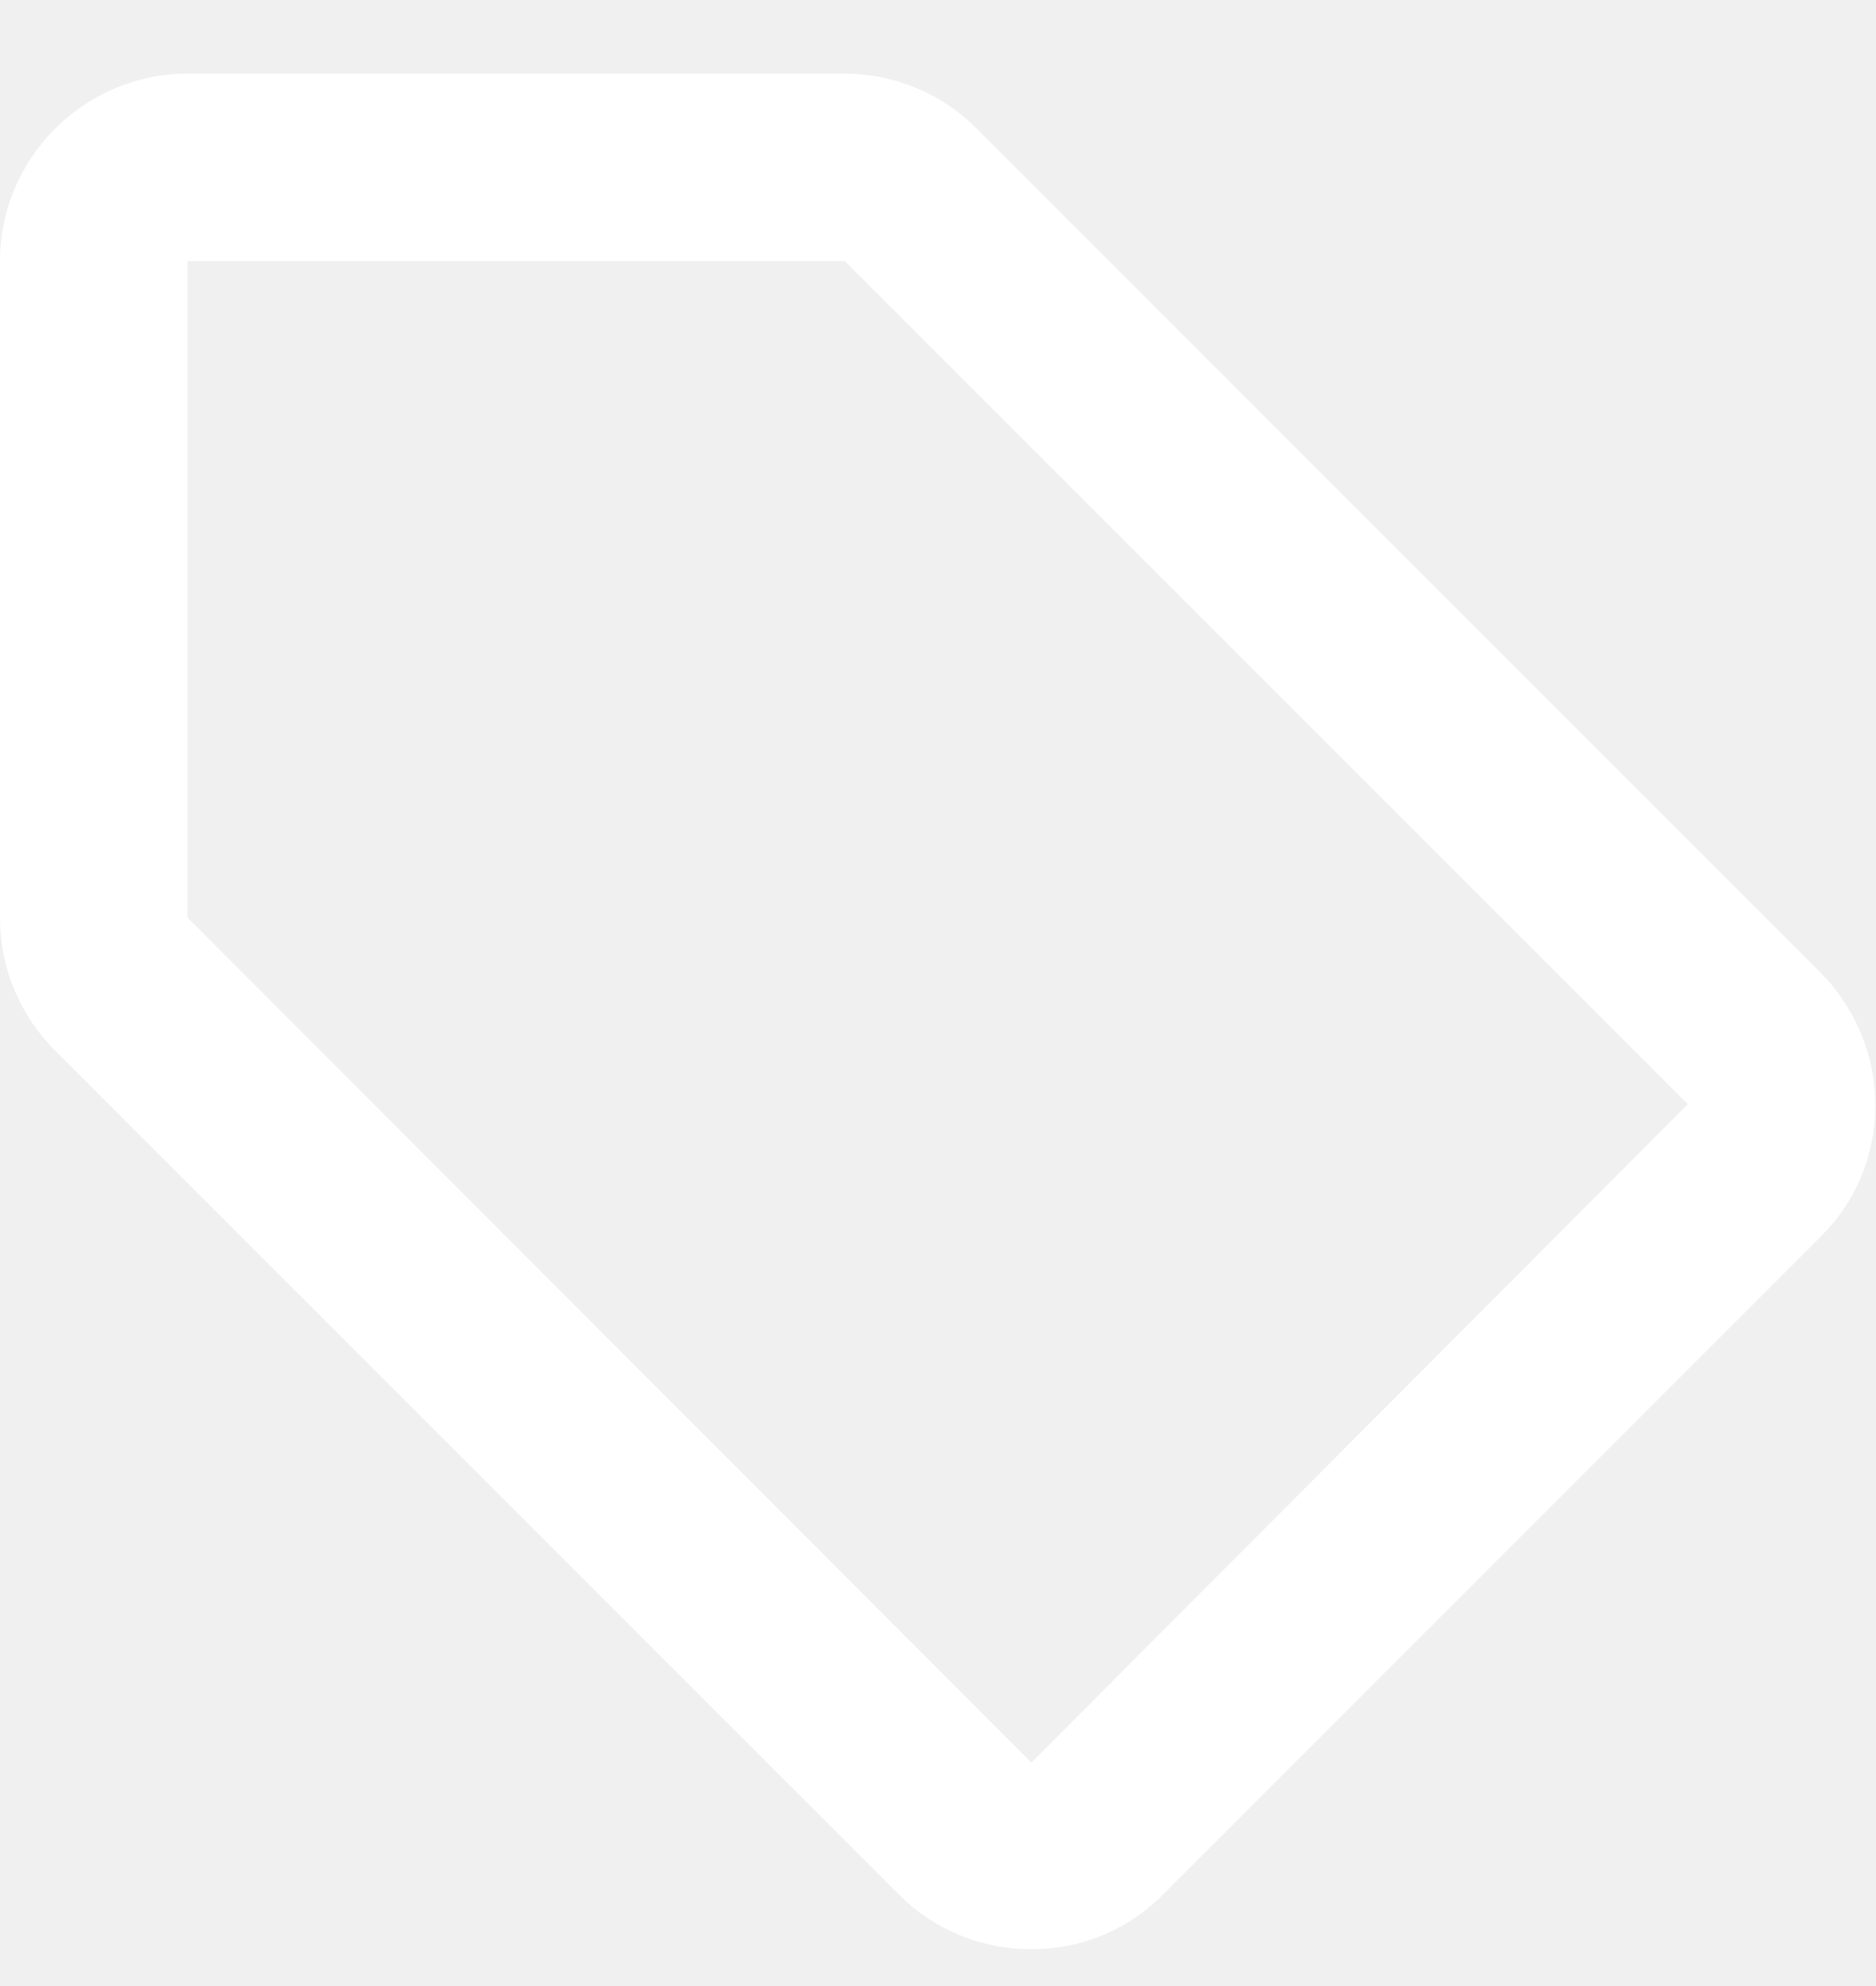
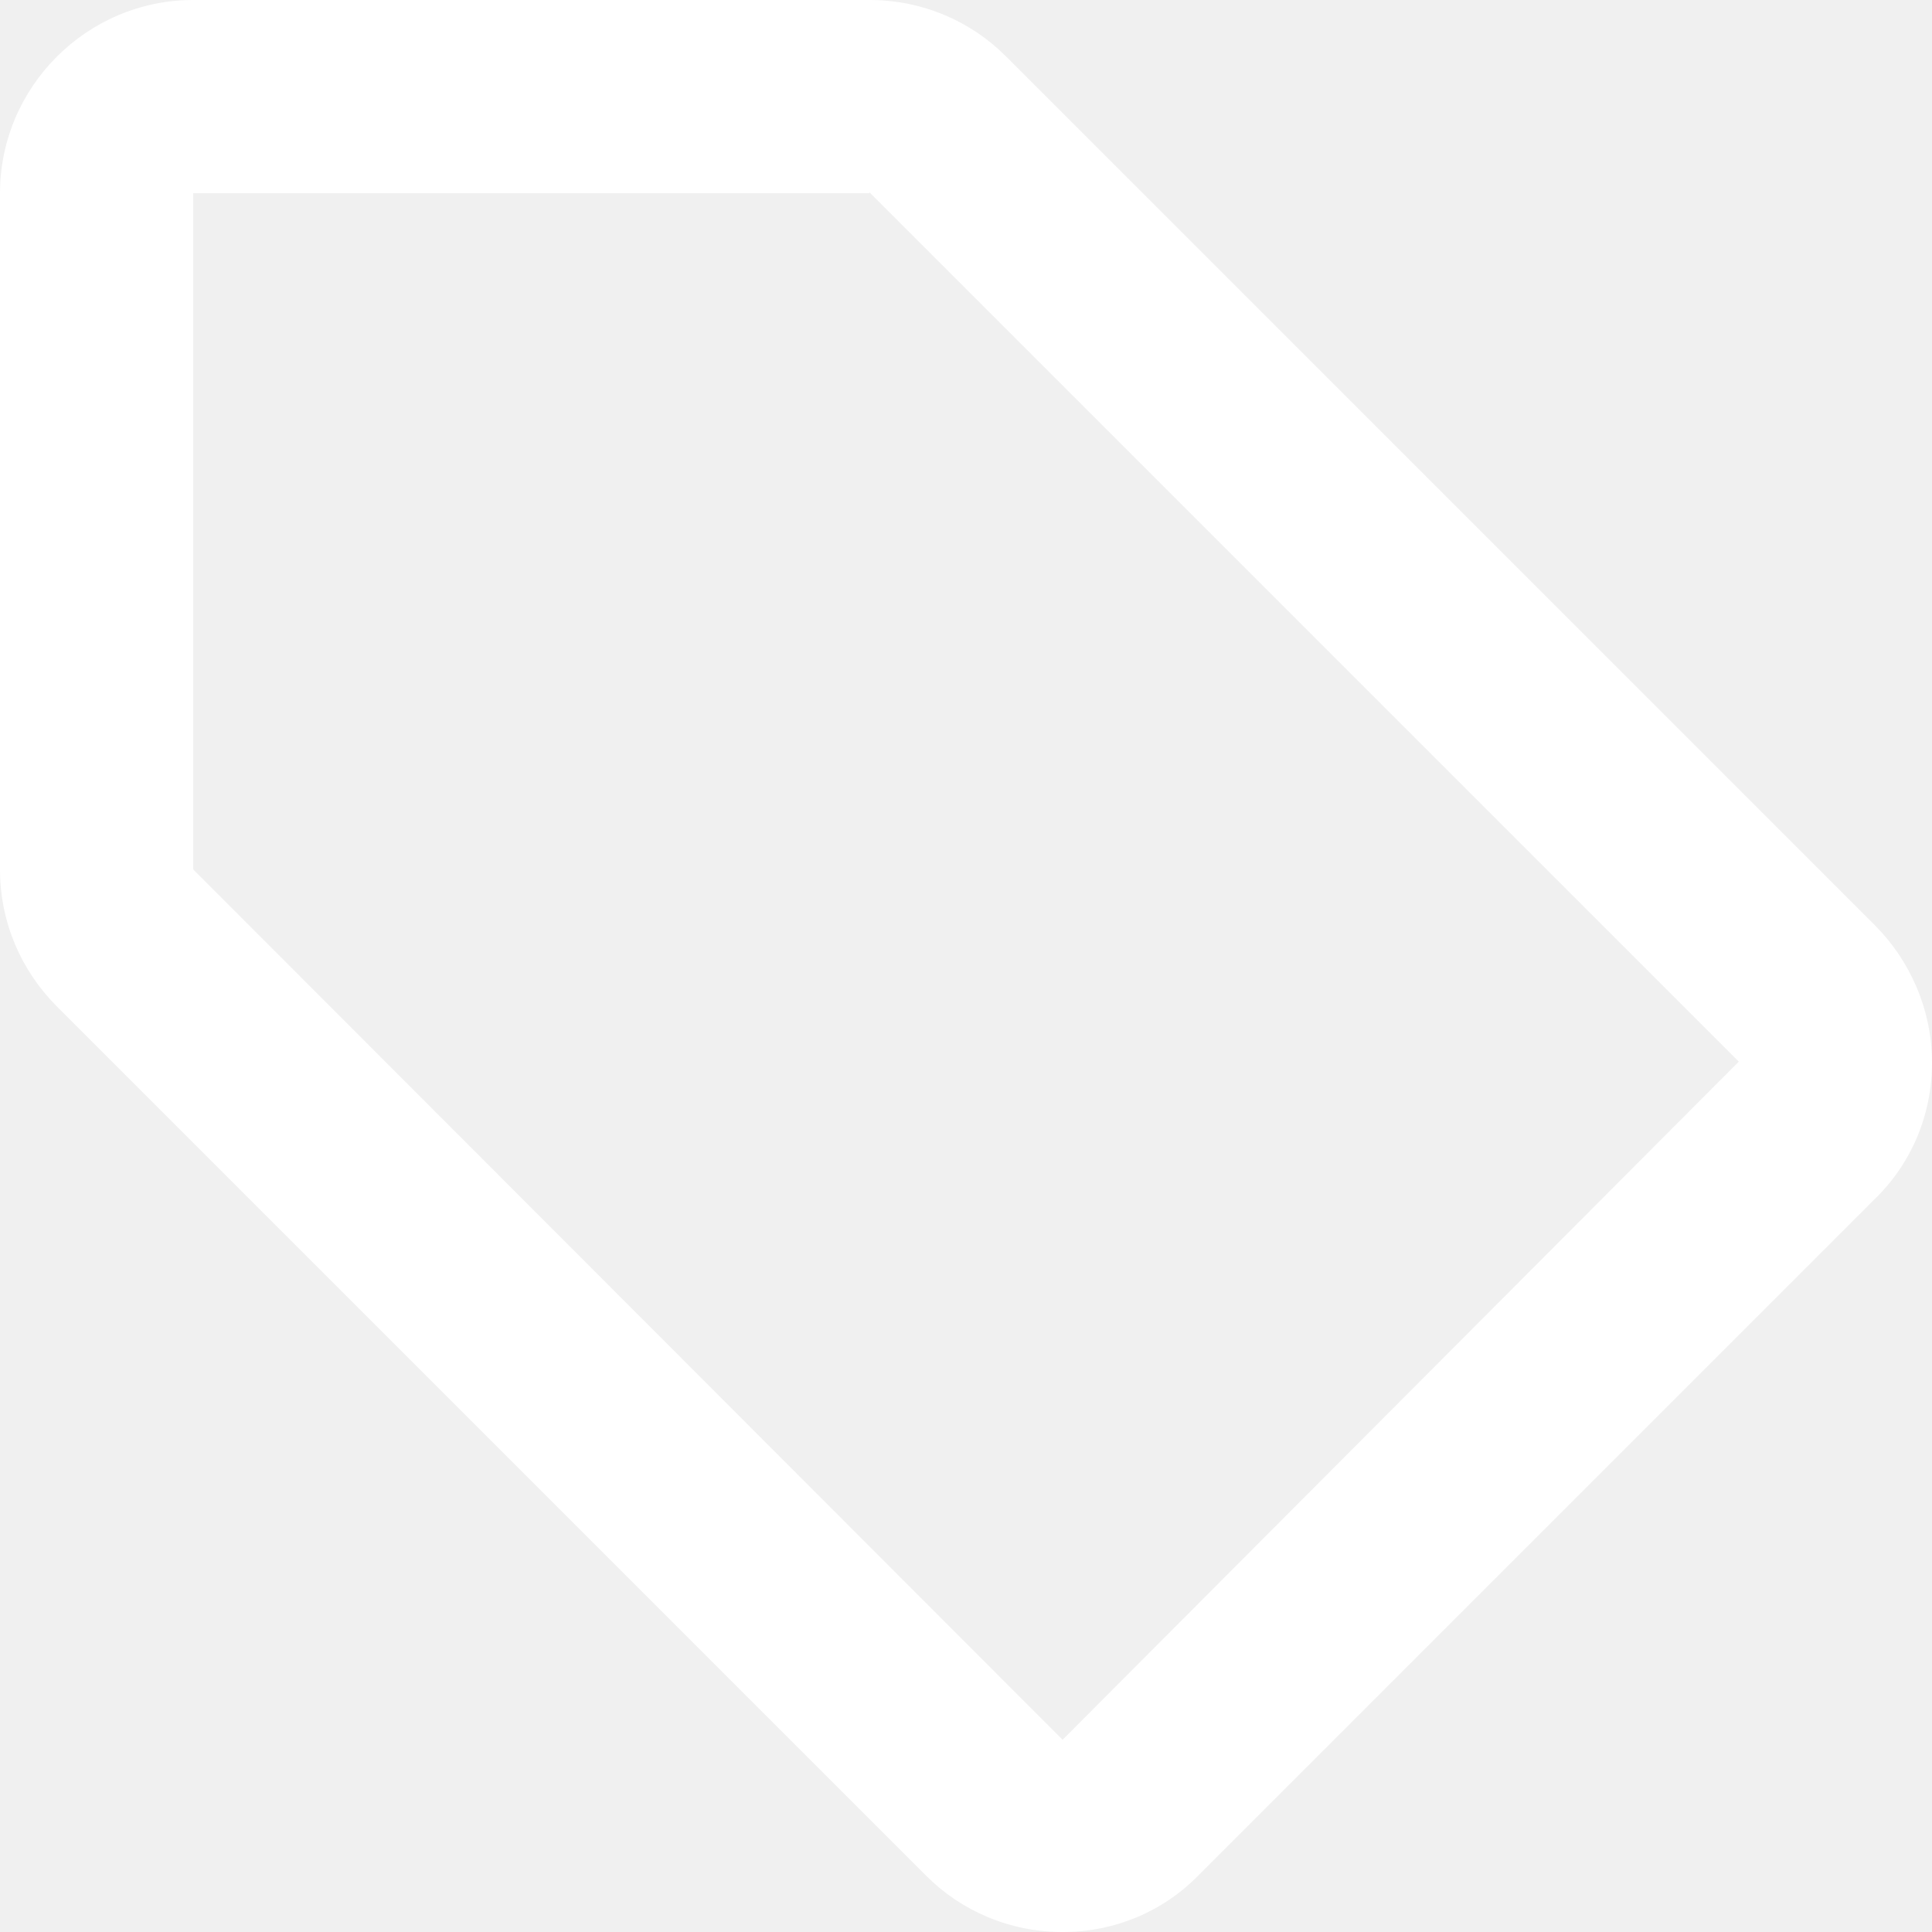
- <svg xmlns="http://www.w3.org/2000/svg" width="17" height="18" viewBox="0 0 17 18" fill="none">
-   <path d="M16.498 8.81L8.848 1.16C8.543 0.854 8.117 0.667 7.65 0.667H1.7C0.765 0.667 0 1.432 0 2.367V8.317C0 8.784 0.187 9.209 0.501 9.524L8.152 17.174C8.457 17.48 8.883 17.667 9.35 17.667C9.818 17.667 10.242 17.48 10.549 17.165L16.498 11.215C16.813 10.909 17 10.484 17 10.017C17 9.549 16.805 9.116 16.498 8.81ZM9.35 15.975L1.7 8.317V2.367H7.65V2.358L15.3 10.008L9.35 15.975V15.975Z" fill="white" />
+ <svg xmlns="http://www.w3.org/2000/svg" width="18" height="18" viewBox="0 0 18 18" fill="none">
+   <path d="M17.469 8.622L9.369 0.522C9.045 0.198 8.595 0 8.1 0H1.8C0.81 0 0 0.81 0 1.8V8.1C0 8.595 0.198 9.045 0.531 9.378L8.631 17.478C8.955 17.802 9.405 18 9.9 18C10.395 18 10.845 17.802 11.169 17.469L17.469 11.169C17.802 10.845 18 10.395 18 9.9C18 9.405 17.793 8.946 17.469 8.622ZM9.9 16.209L1.8 8.1V1.8H8.1V1.791L16.2 9.891L9.9 16.209V16.209Z" fill="white" />
</svg>
